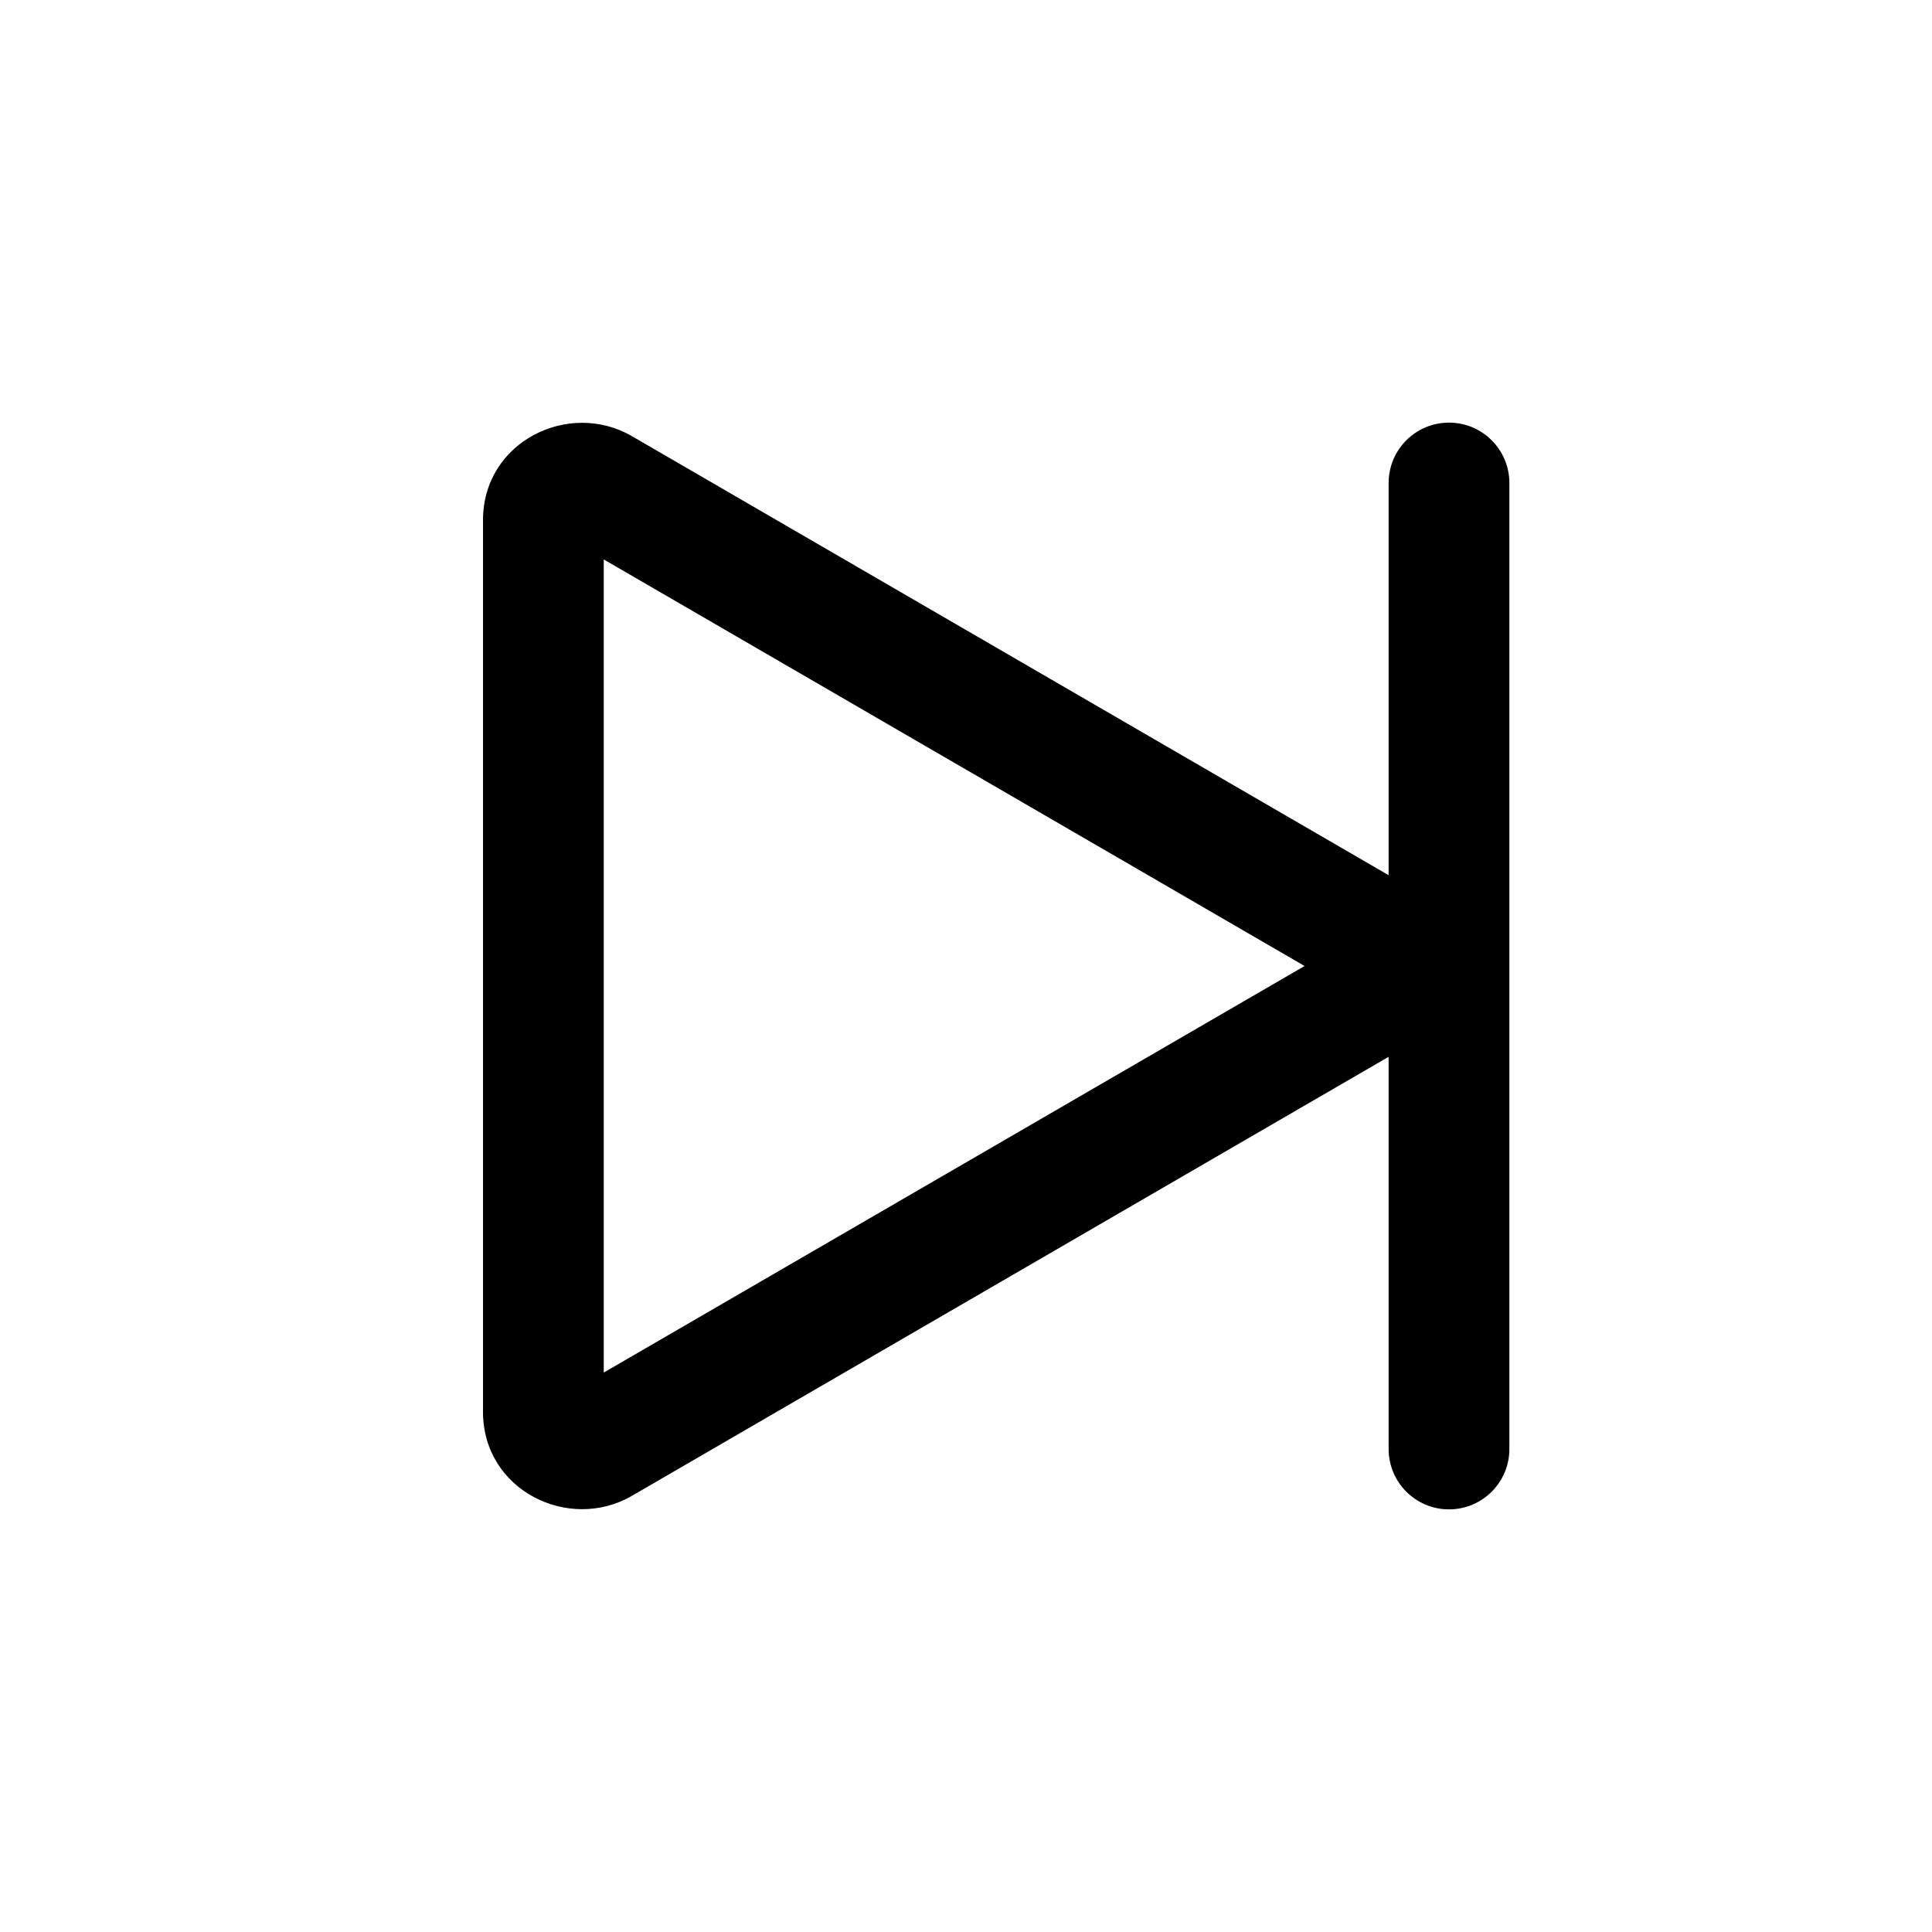
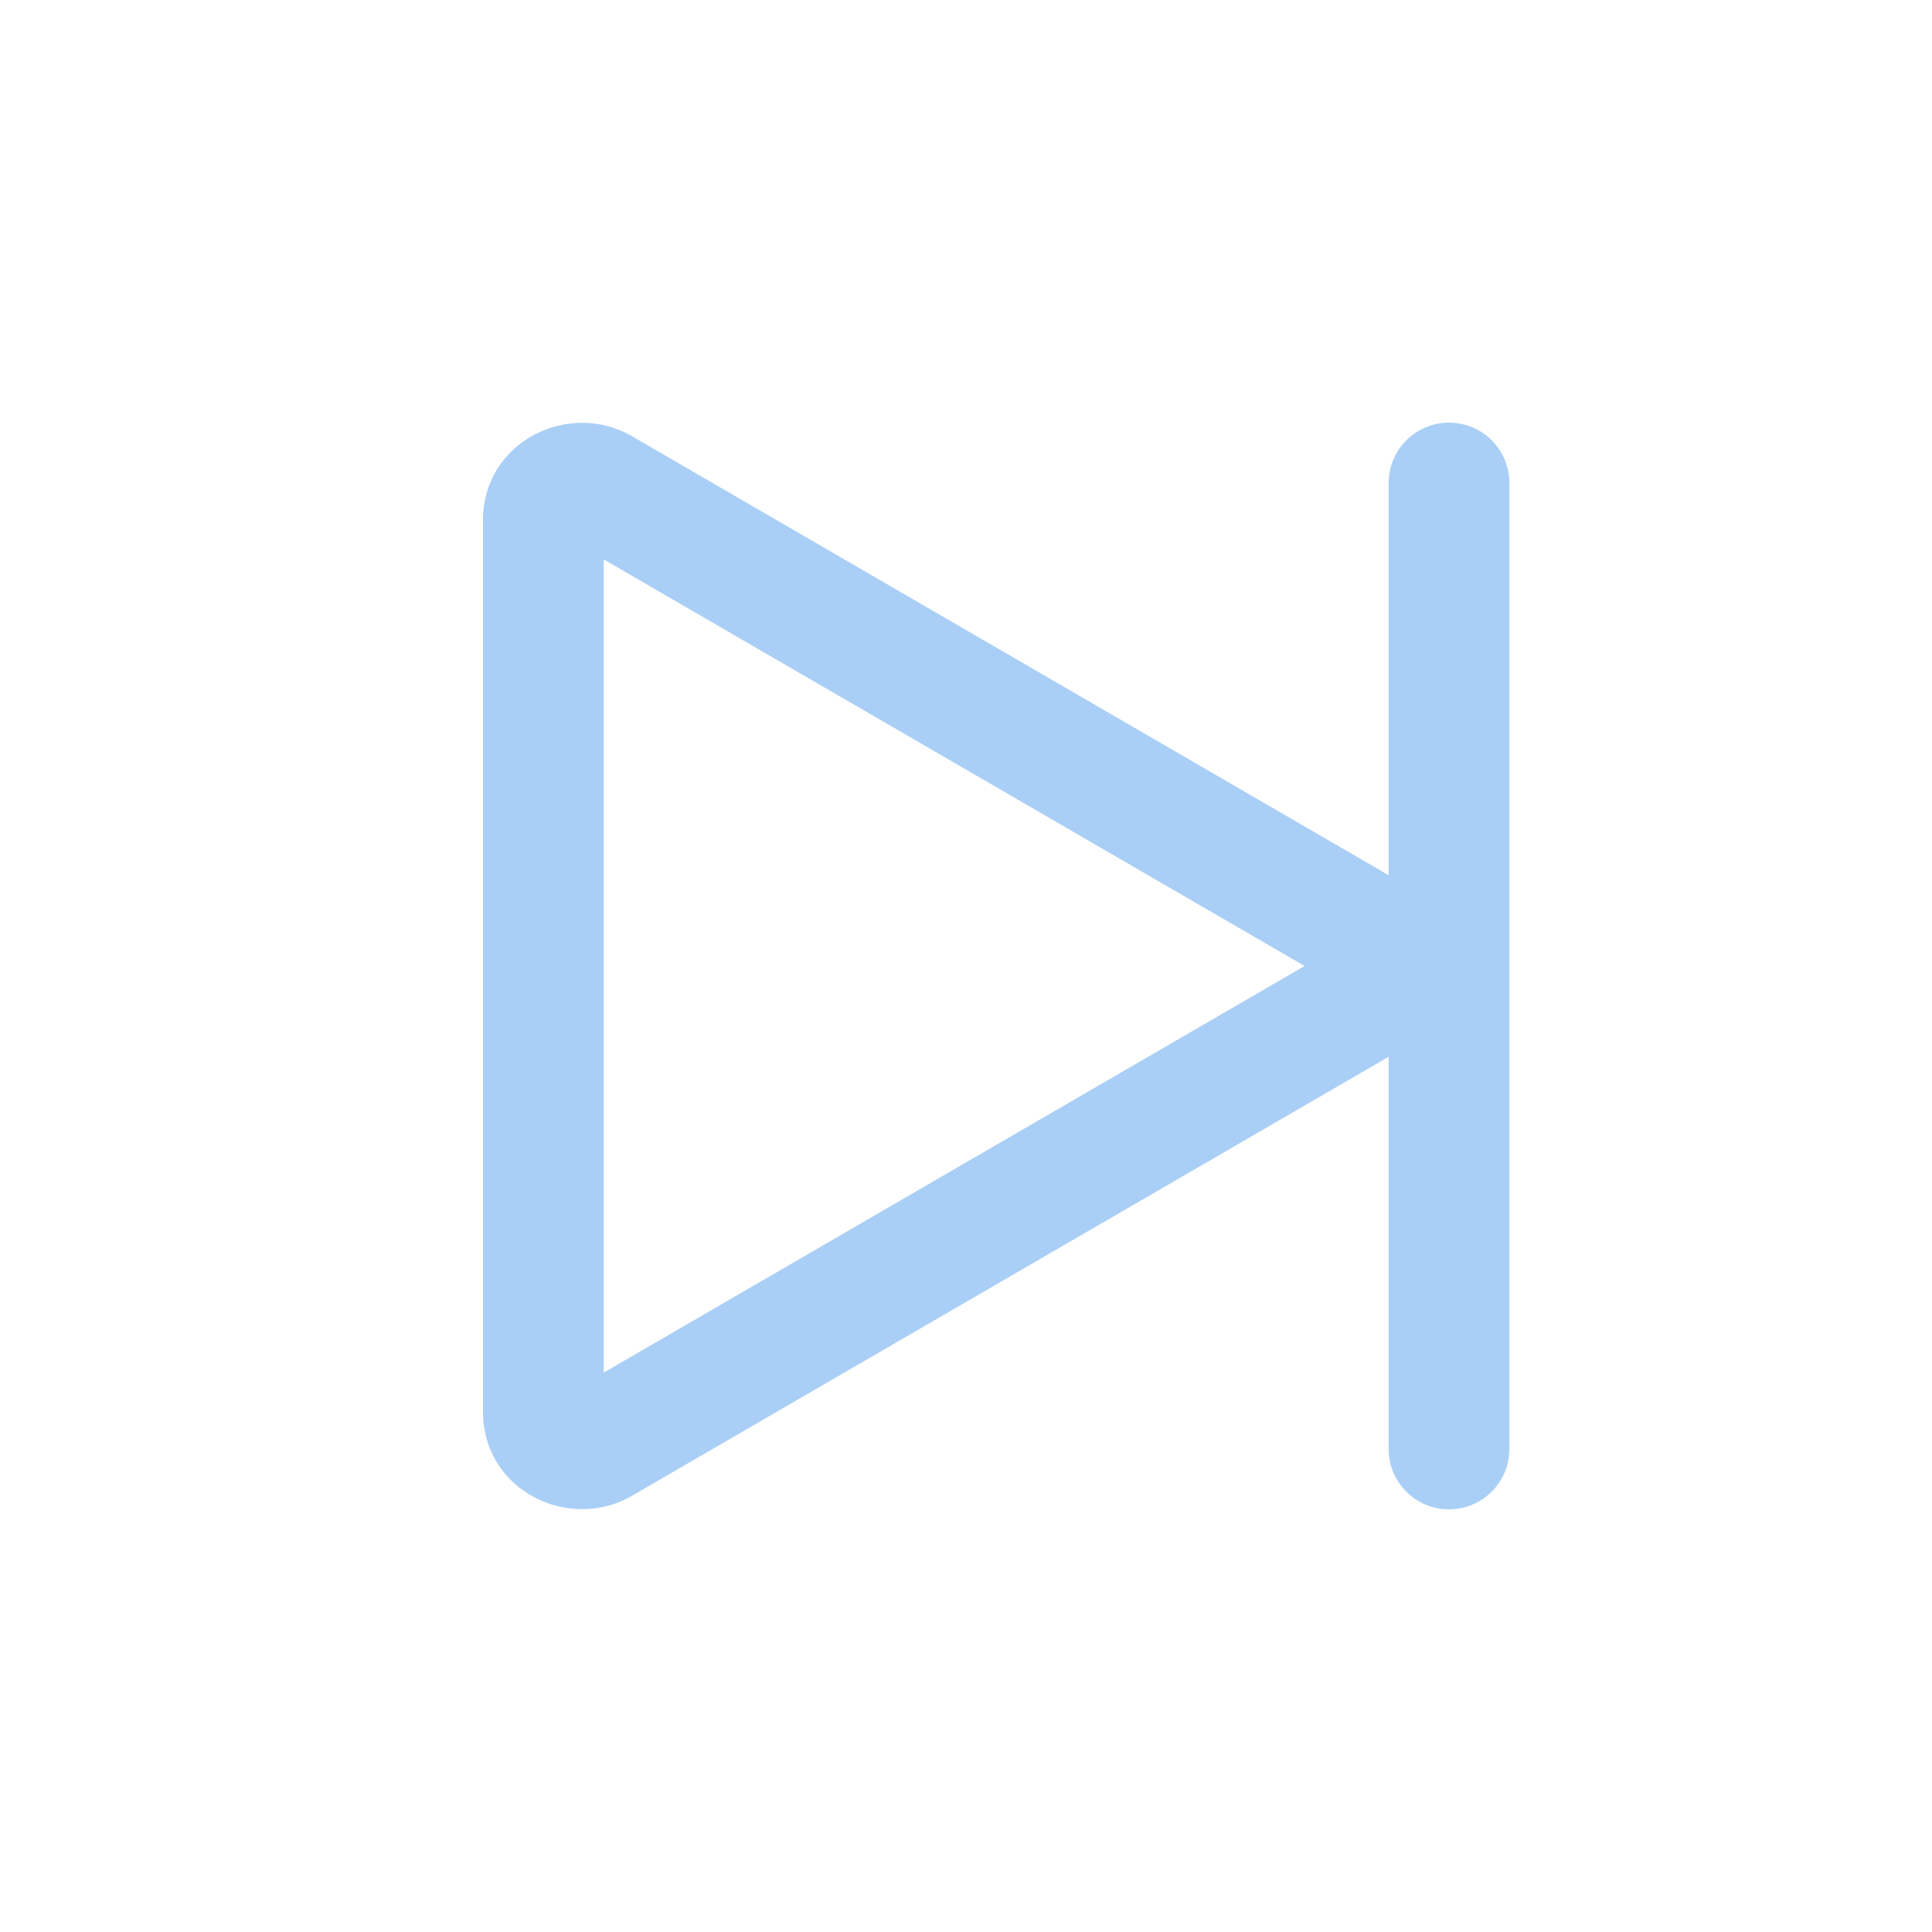
- <svg xmlns="http://www.w3.org/2000/svg" width="20" height="20" fill="currentColor" class="bi bi-skip-end" viewBox="0 0 16 16">
+ <svg xmlns="http://www.w3.org/2000/svg" width="20" height="20" fill="#AACFF6" class="bi bi-skip-end" viewBox="0 0 16 16">
  <path d="M12.5 4a.5.5 0 0 0-1 0v3.248L5.233 3.612C4.713 3.31 4 3.655 4 4.308v7.384c0 .653.713.998 1.233.696L11.5 8.752V12a.5.5 0 0 0 1 0V4zM5 4.633 10.804 8 5 11.367V4.633z" />
</svg>
